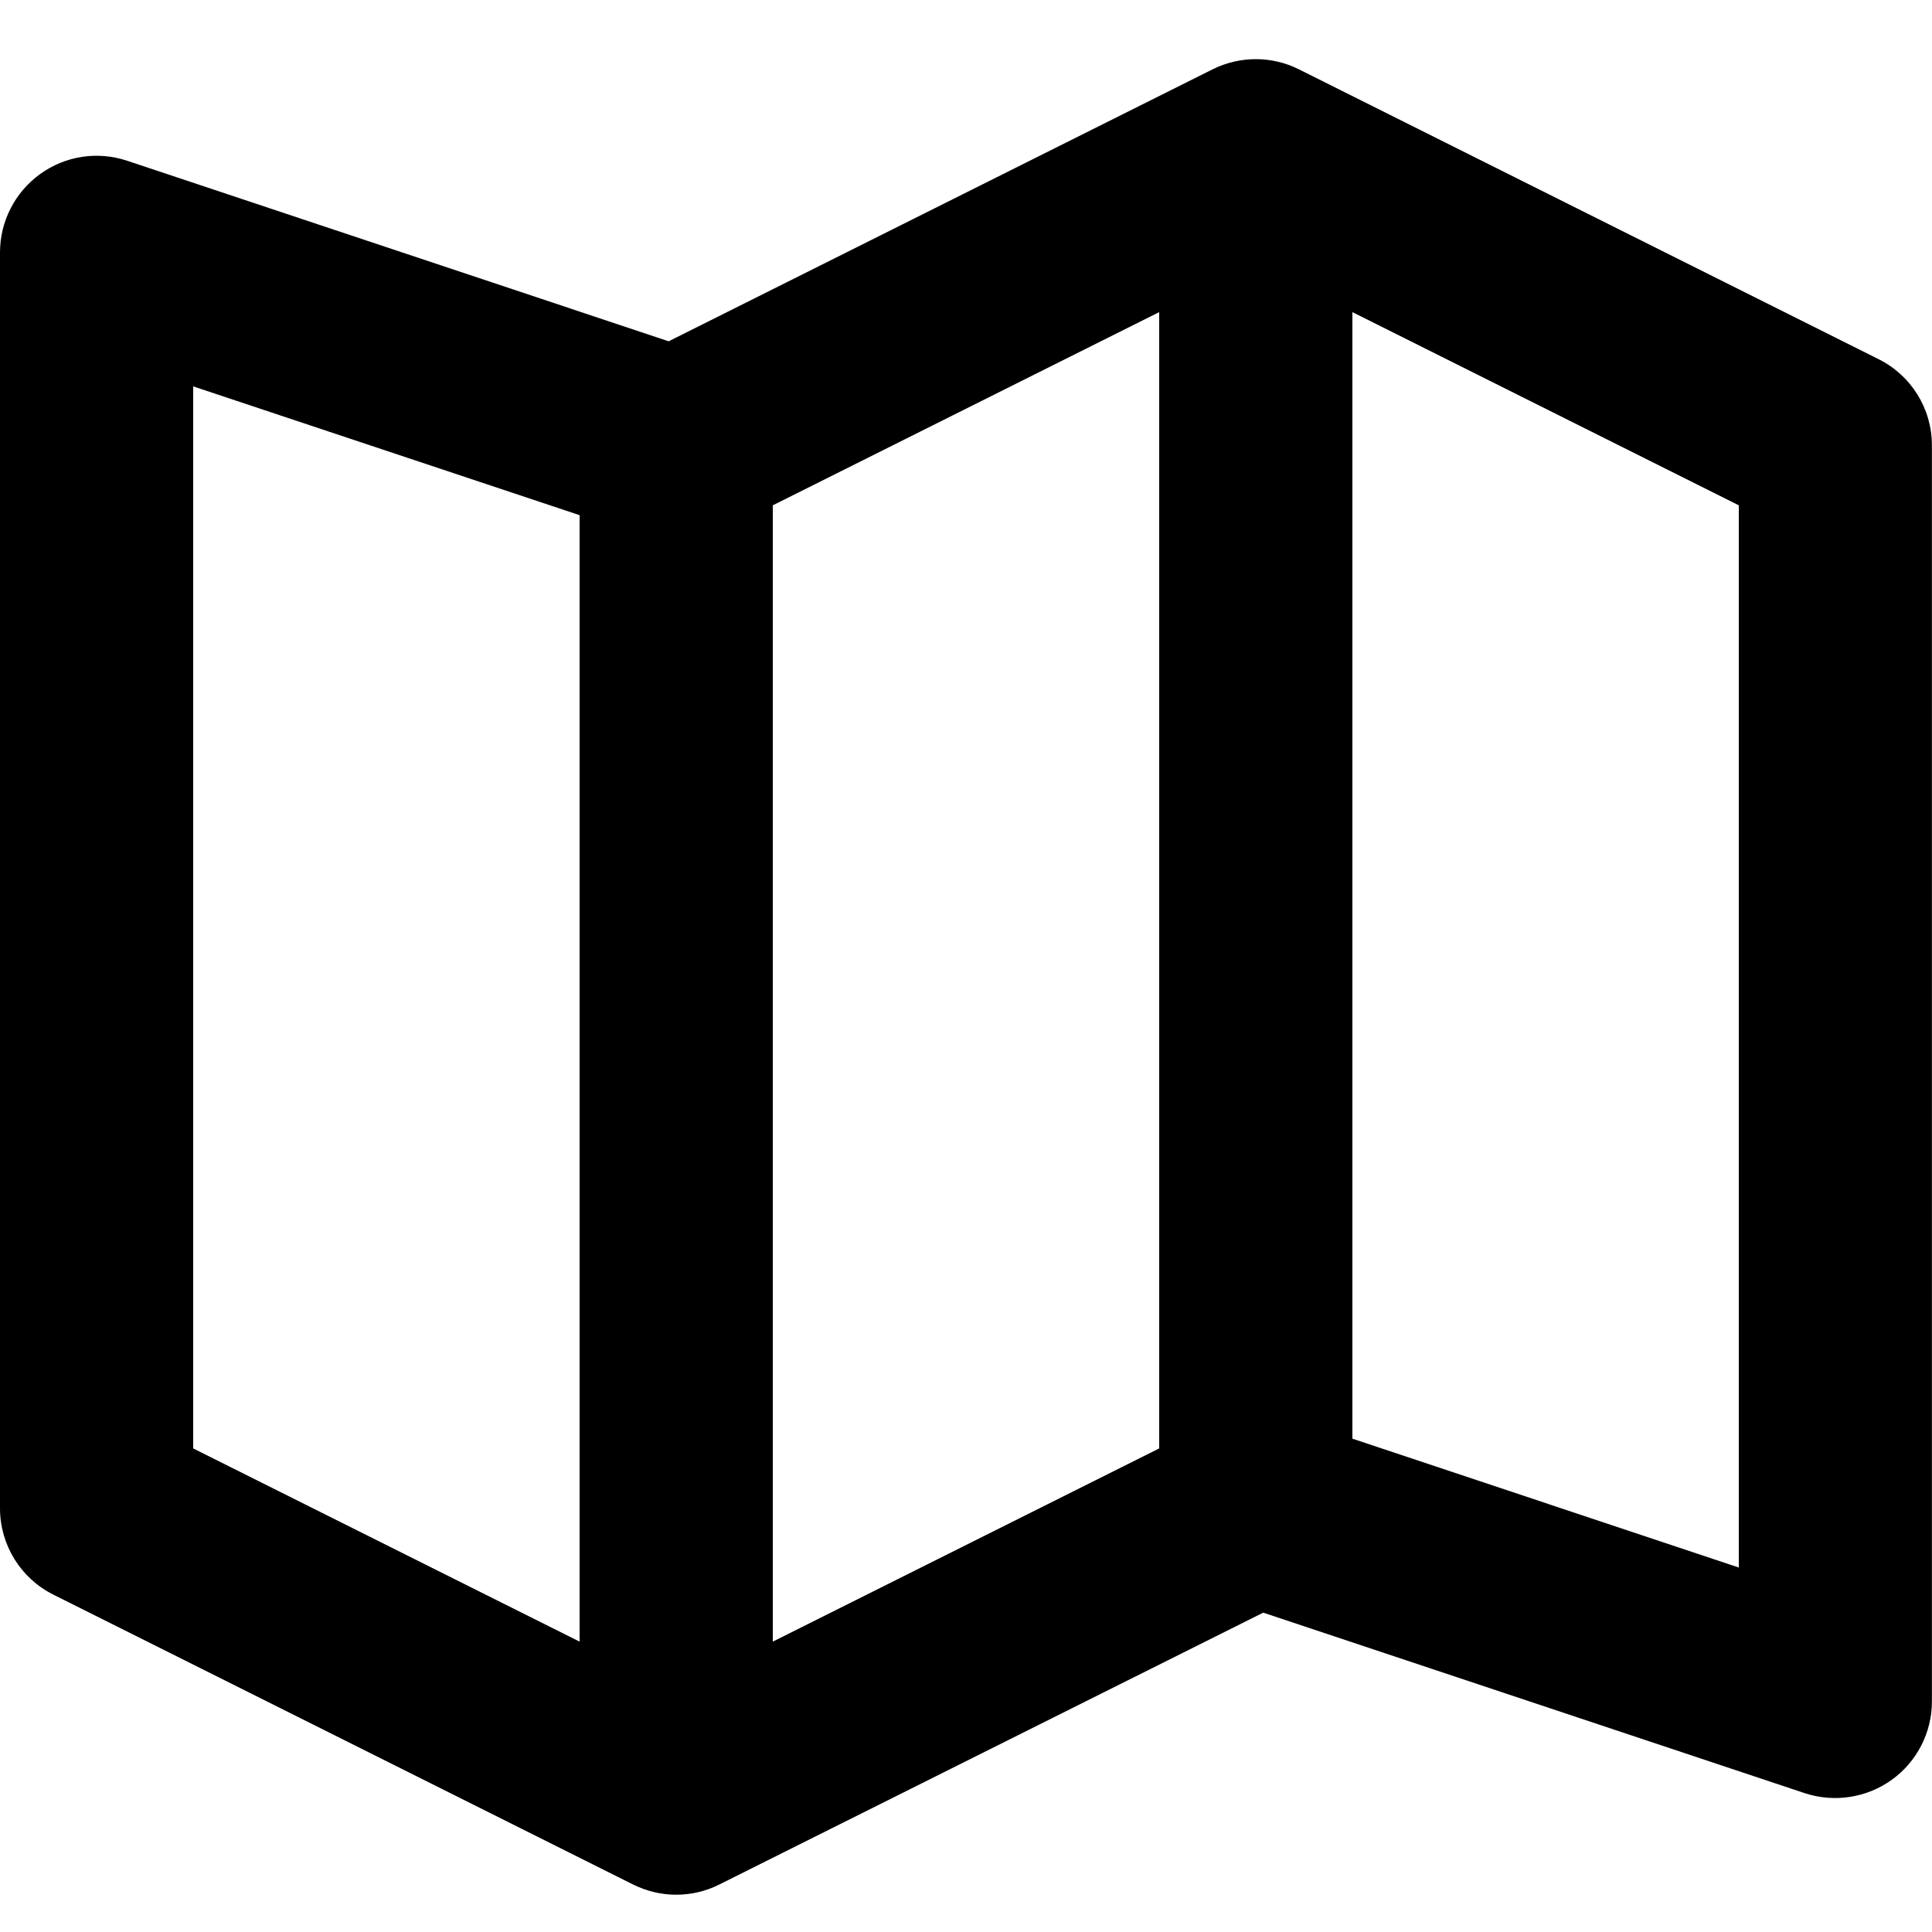
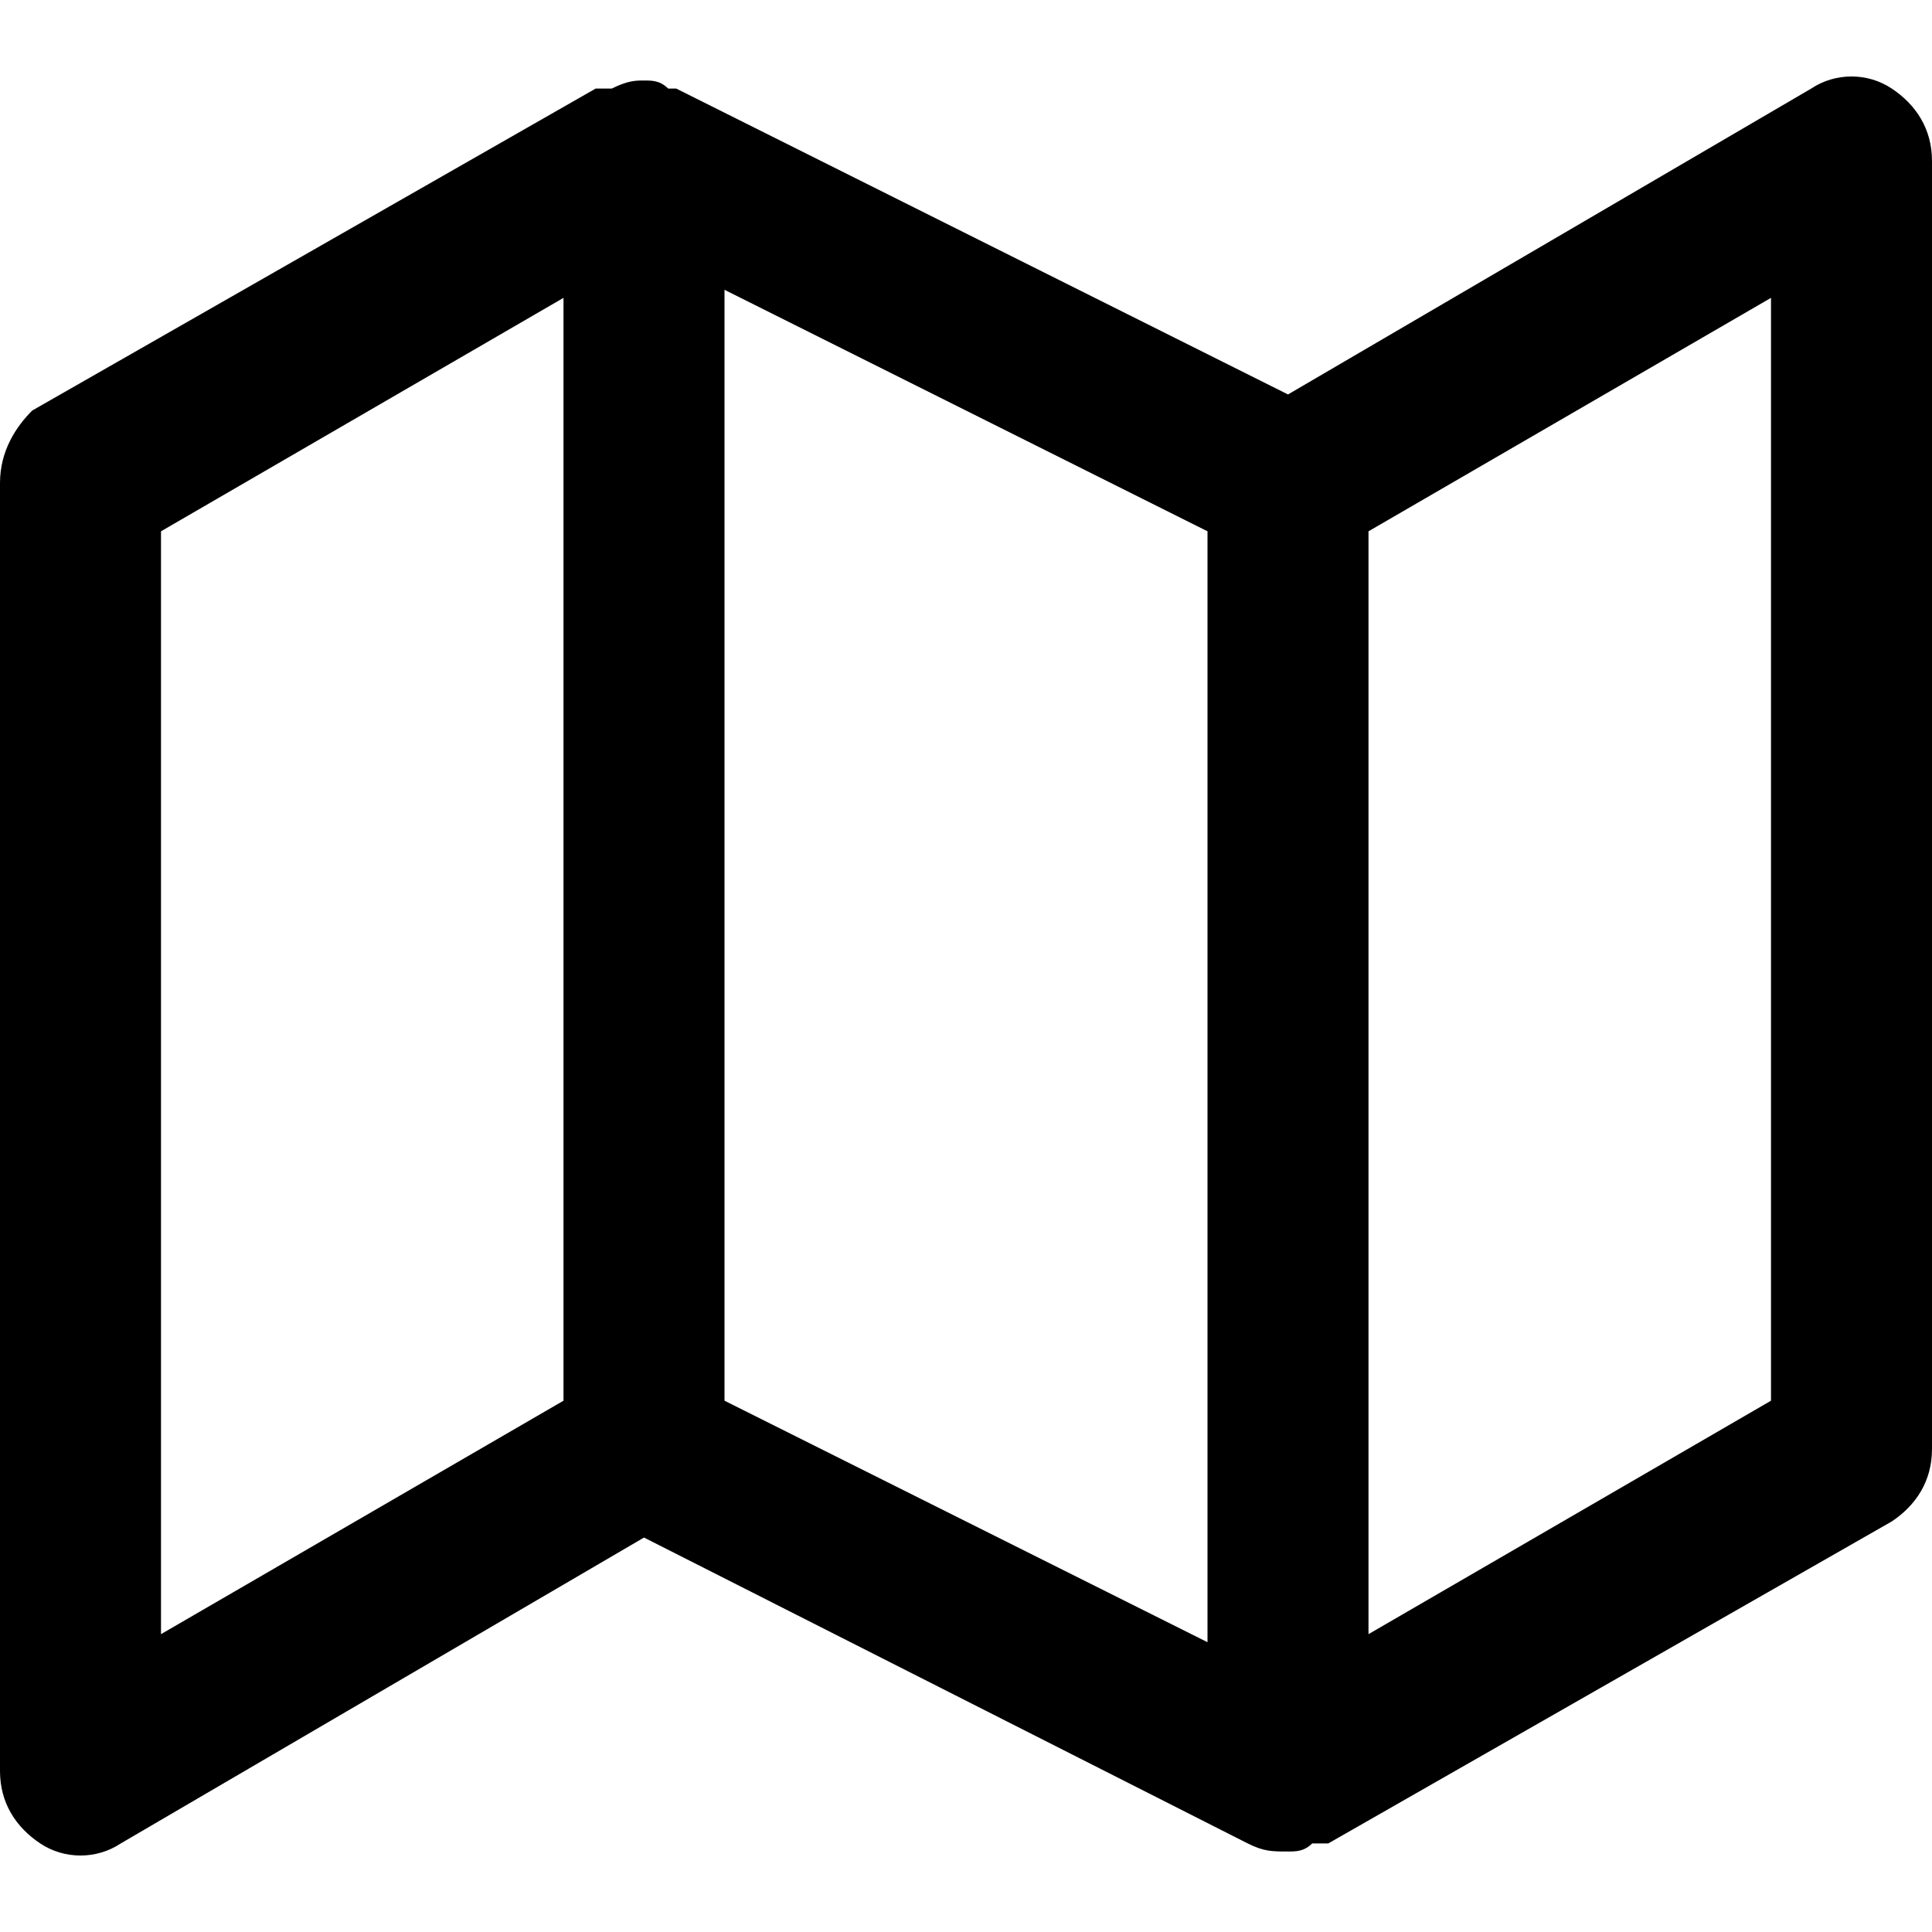
- <svg xmlns="http://www.w3.org/2000/svg" version="1.1" width="20" height="20" viewBox="0 0 20 20">
-   <path d="M19.447 3.718l-6-3c-0.281-0.141-0.613-0.141-0.895 0l-5.63 2.815-5.606-1.869c-0.306-0.102-0.64-0.051-0.901 0.138s-0.415 0.49-0.415 0.811v13.001c0 0.379 0.214 0.725 0.553 0.894l6 3c0.141 0.070 0.294 0.106 0.447 0.106s0.307-0.035 0.447-0.106l5.63-2.814 5.606 1.869c0.305 0.1 0.64 0.049 0.901-0.139s0.415-0.49 0.415-0.81v-13.002c0.001-0.379-0.213-0.725-0.552-0.894zM8 5.231l4-2v11.763l-4 2v-11.763zM2 4l4 1.333v11.661l-4-2v-10.994zM18 16.227l-4-1.334v-11.662l4 2v10.996z" />
+ <svg xmlns="http://www.w3.org/2000/svg" version="1.1" width="24" height="24" viewBox="0 0 24 24">
+   <path d="M23.5 1.1c-0.3-0.2-0.7-0.2-1 0l-6.5 3.8-7.6-3.8c0 0 0 0 0 0s0 0-0.1 0c-0.1-0.1-0.2-0.1-0.3-0.1 0 0 0 0 0 0s0 0 0 0c-0.1 0-0.2 0-0.4 0.1 0 0 0 0-0.1 0 0 0-0.1 0-0.1 0l-7 4c-0.2 0.2-0.4 0.5-0.4 0.9v16c0 0.4 0.2 0.7 0.5 0.9s0.7 0.2 1 0l6.5-3.8 7.5 3.8c0 0 0 0 0 0 0.2 0.1 0.3 0.1 0.5 0.1 0.1 0 0.2 0 0.3-0.1 0 0 0.1 0 0.1 0s0 0 0.1 0l7-4c0.3-0.2 0.5-0.5 0.5-0.9v-16c0-0.4-0.2-0.7-0.5-0.9zM9 3.6l6 3v13.8l-6-3v-13.8zM2 6.6l5-2.9v13.7l-5 2.9v-13.7zM22 17.4l-5 2.9v-13.7l5-2.9v13.7z" />
</svg>
